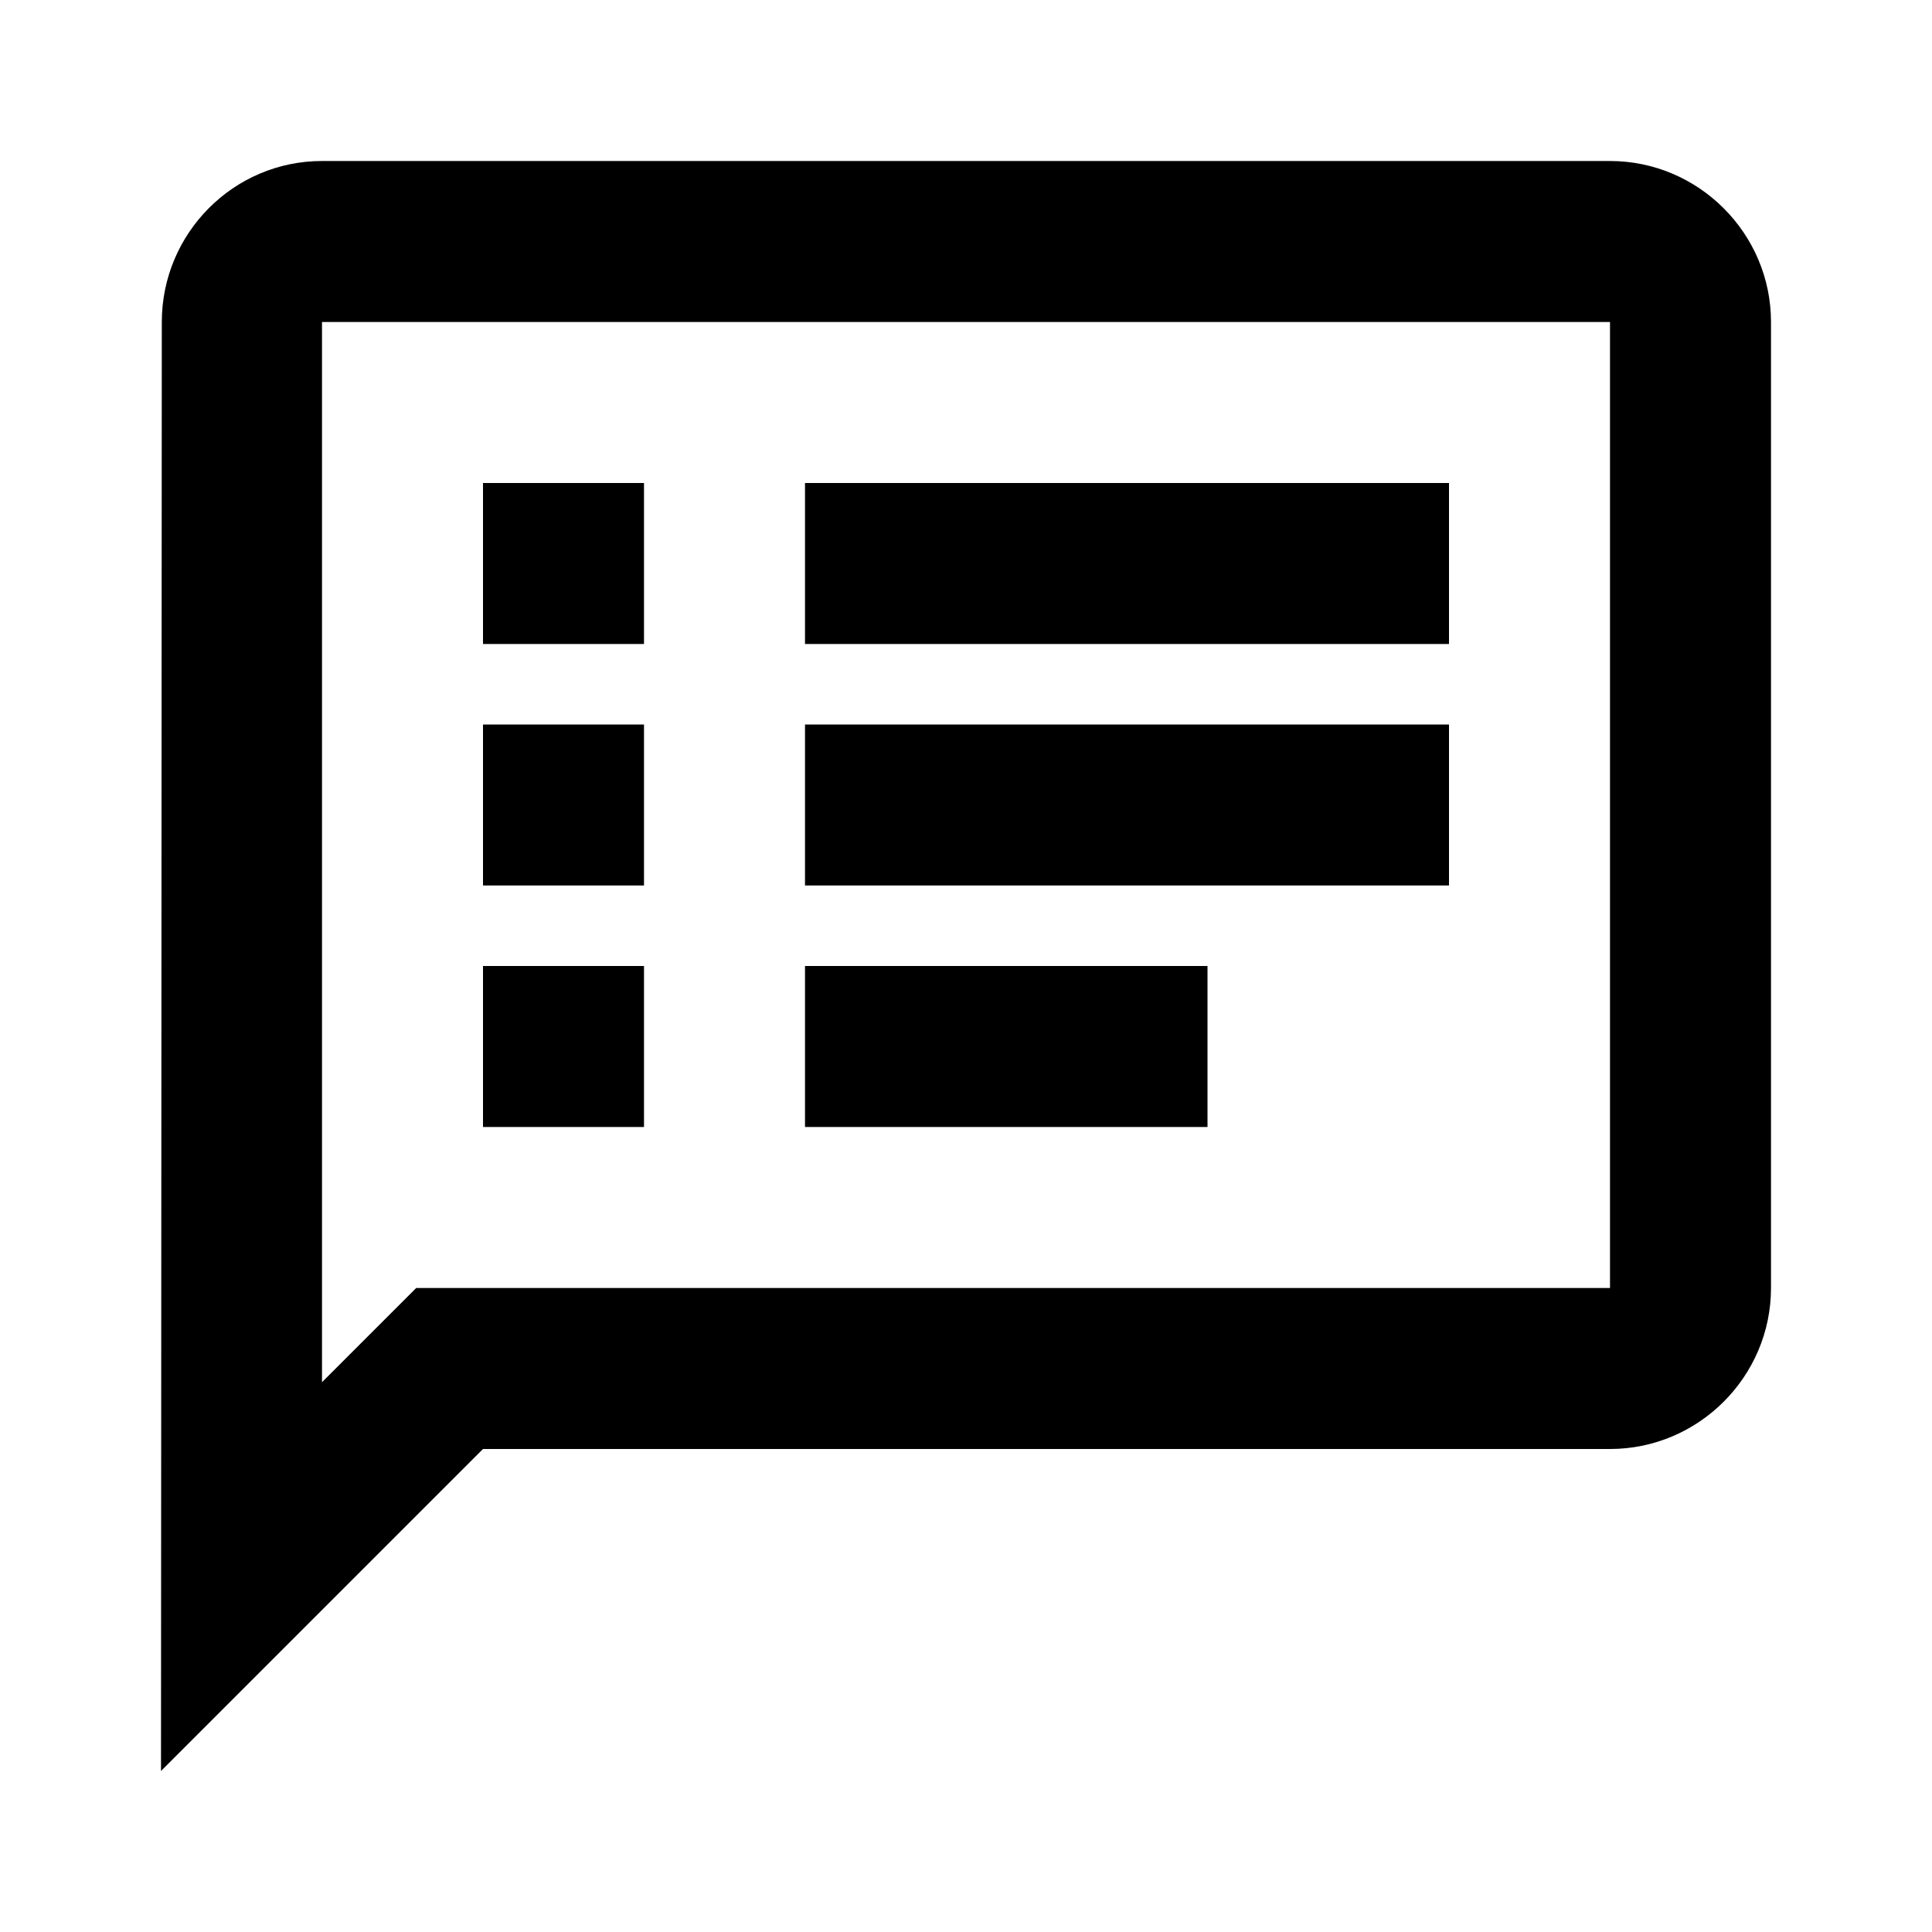
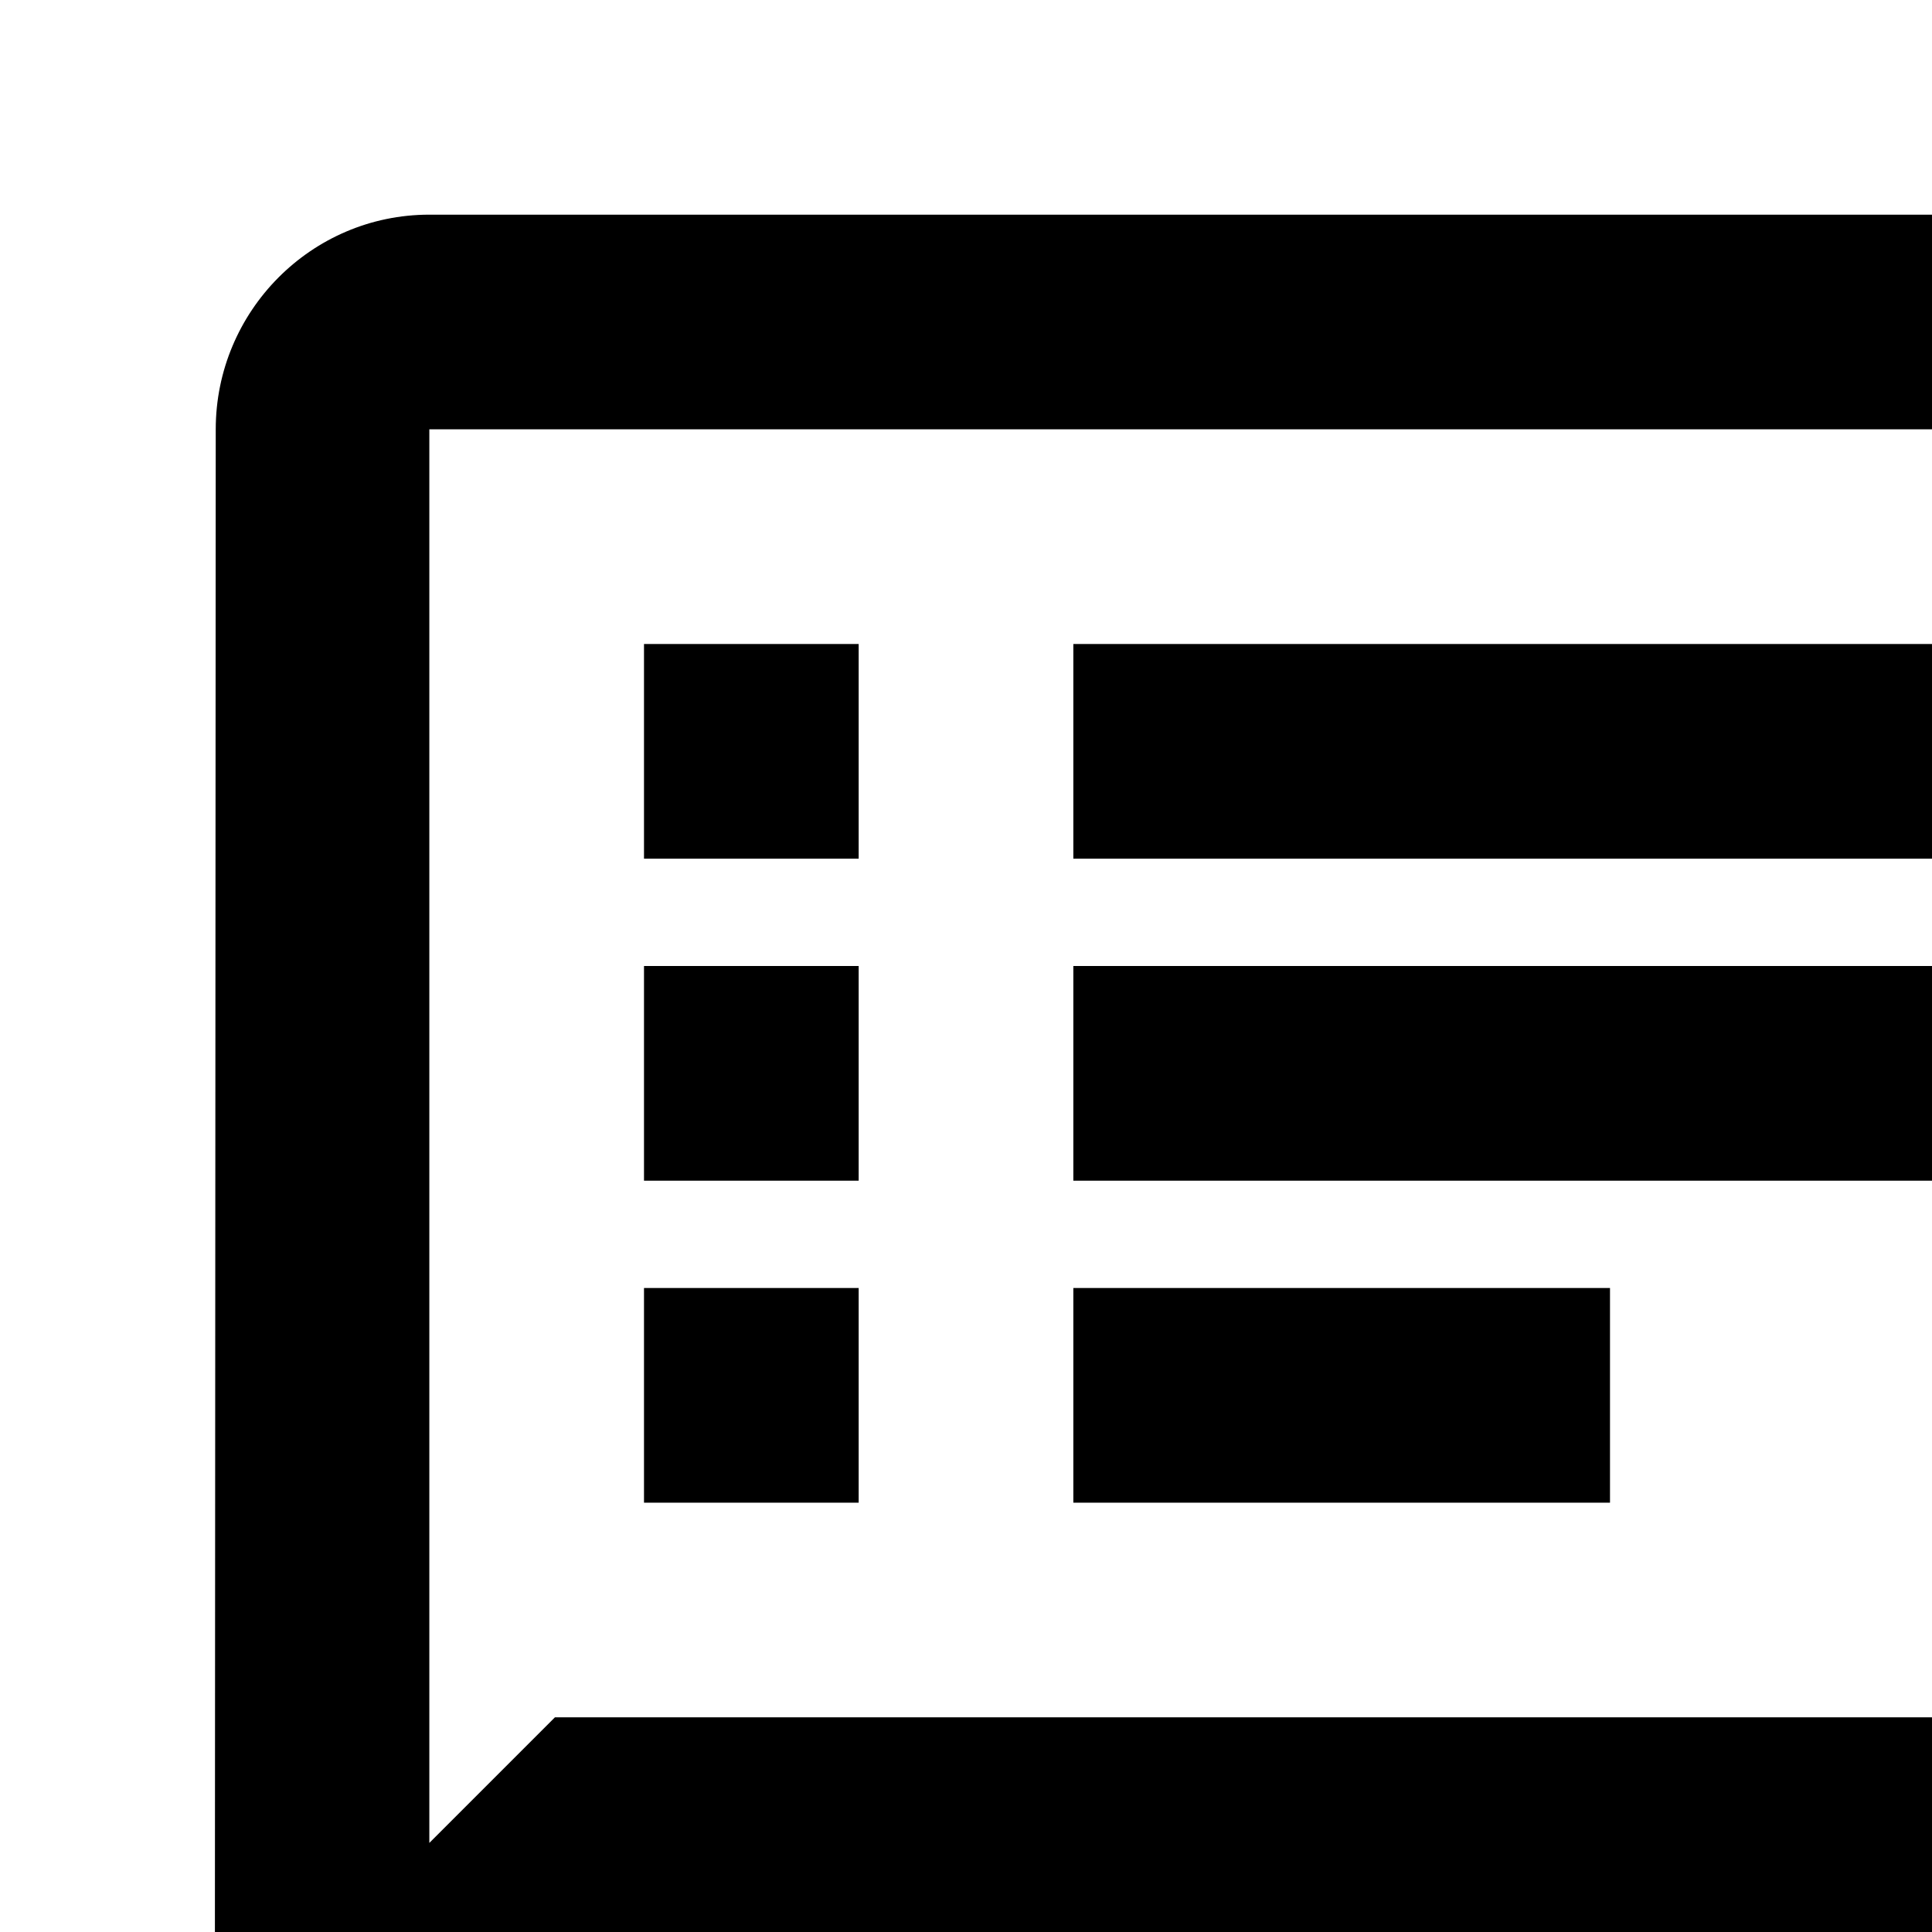
- <svg xmlns="http://www.w3.org/2000/svg" height="24px" viewBox="0 0 24 24" width="24px" fill="#000000">
+ <svg xmlns="http://www.w3.org/2000/svg" width="1.5em" height="1.5em" fill="currentColor">
  <path d="M0 0h24v24H0V0z" fill="none" />
  <path d="M20 2H4c-1.1 0-1.99.9-1.99 2L2 22l4-4h14c1.1 0 2-.9 2-2V4c0-1.1-.9-2-2-2zm0 14H5.17l-.59.59-.58.58V4h16v12zM6 12h2v2H6zm0-3h2v2H6zm0-3h2v2H6zm4 6h5v2h-5zm0-3h8v2h-8zm0-3h8v2h-8z" />
</svg>
